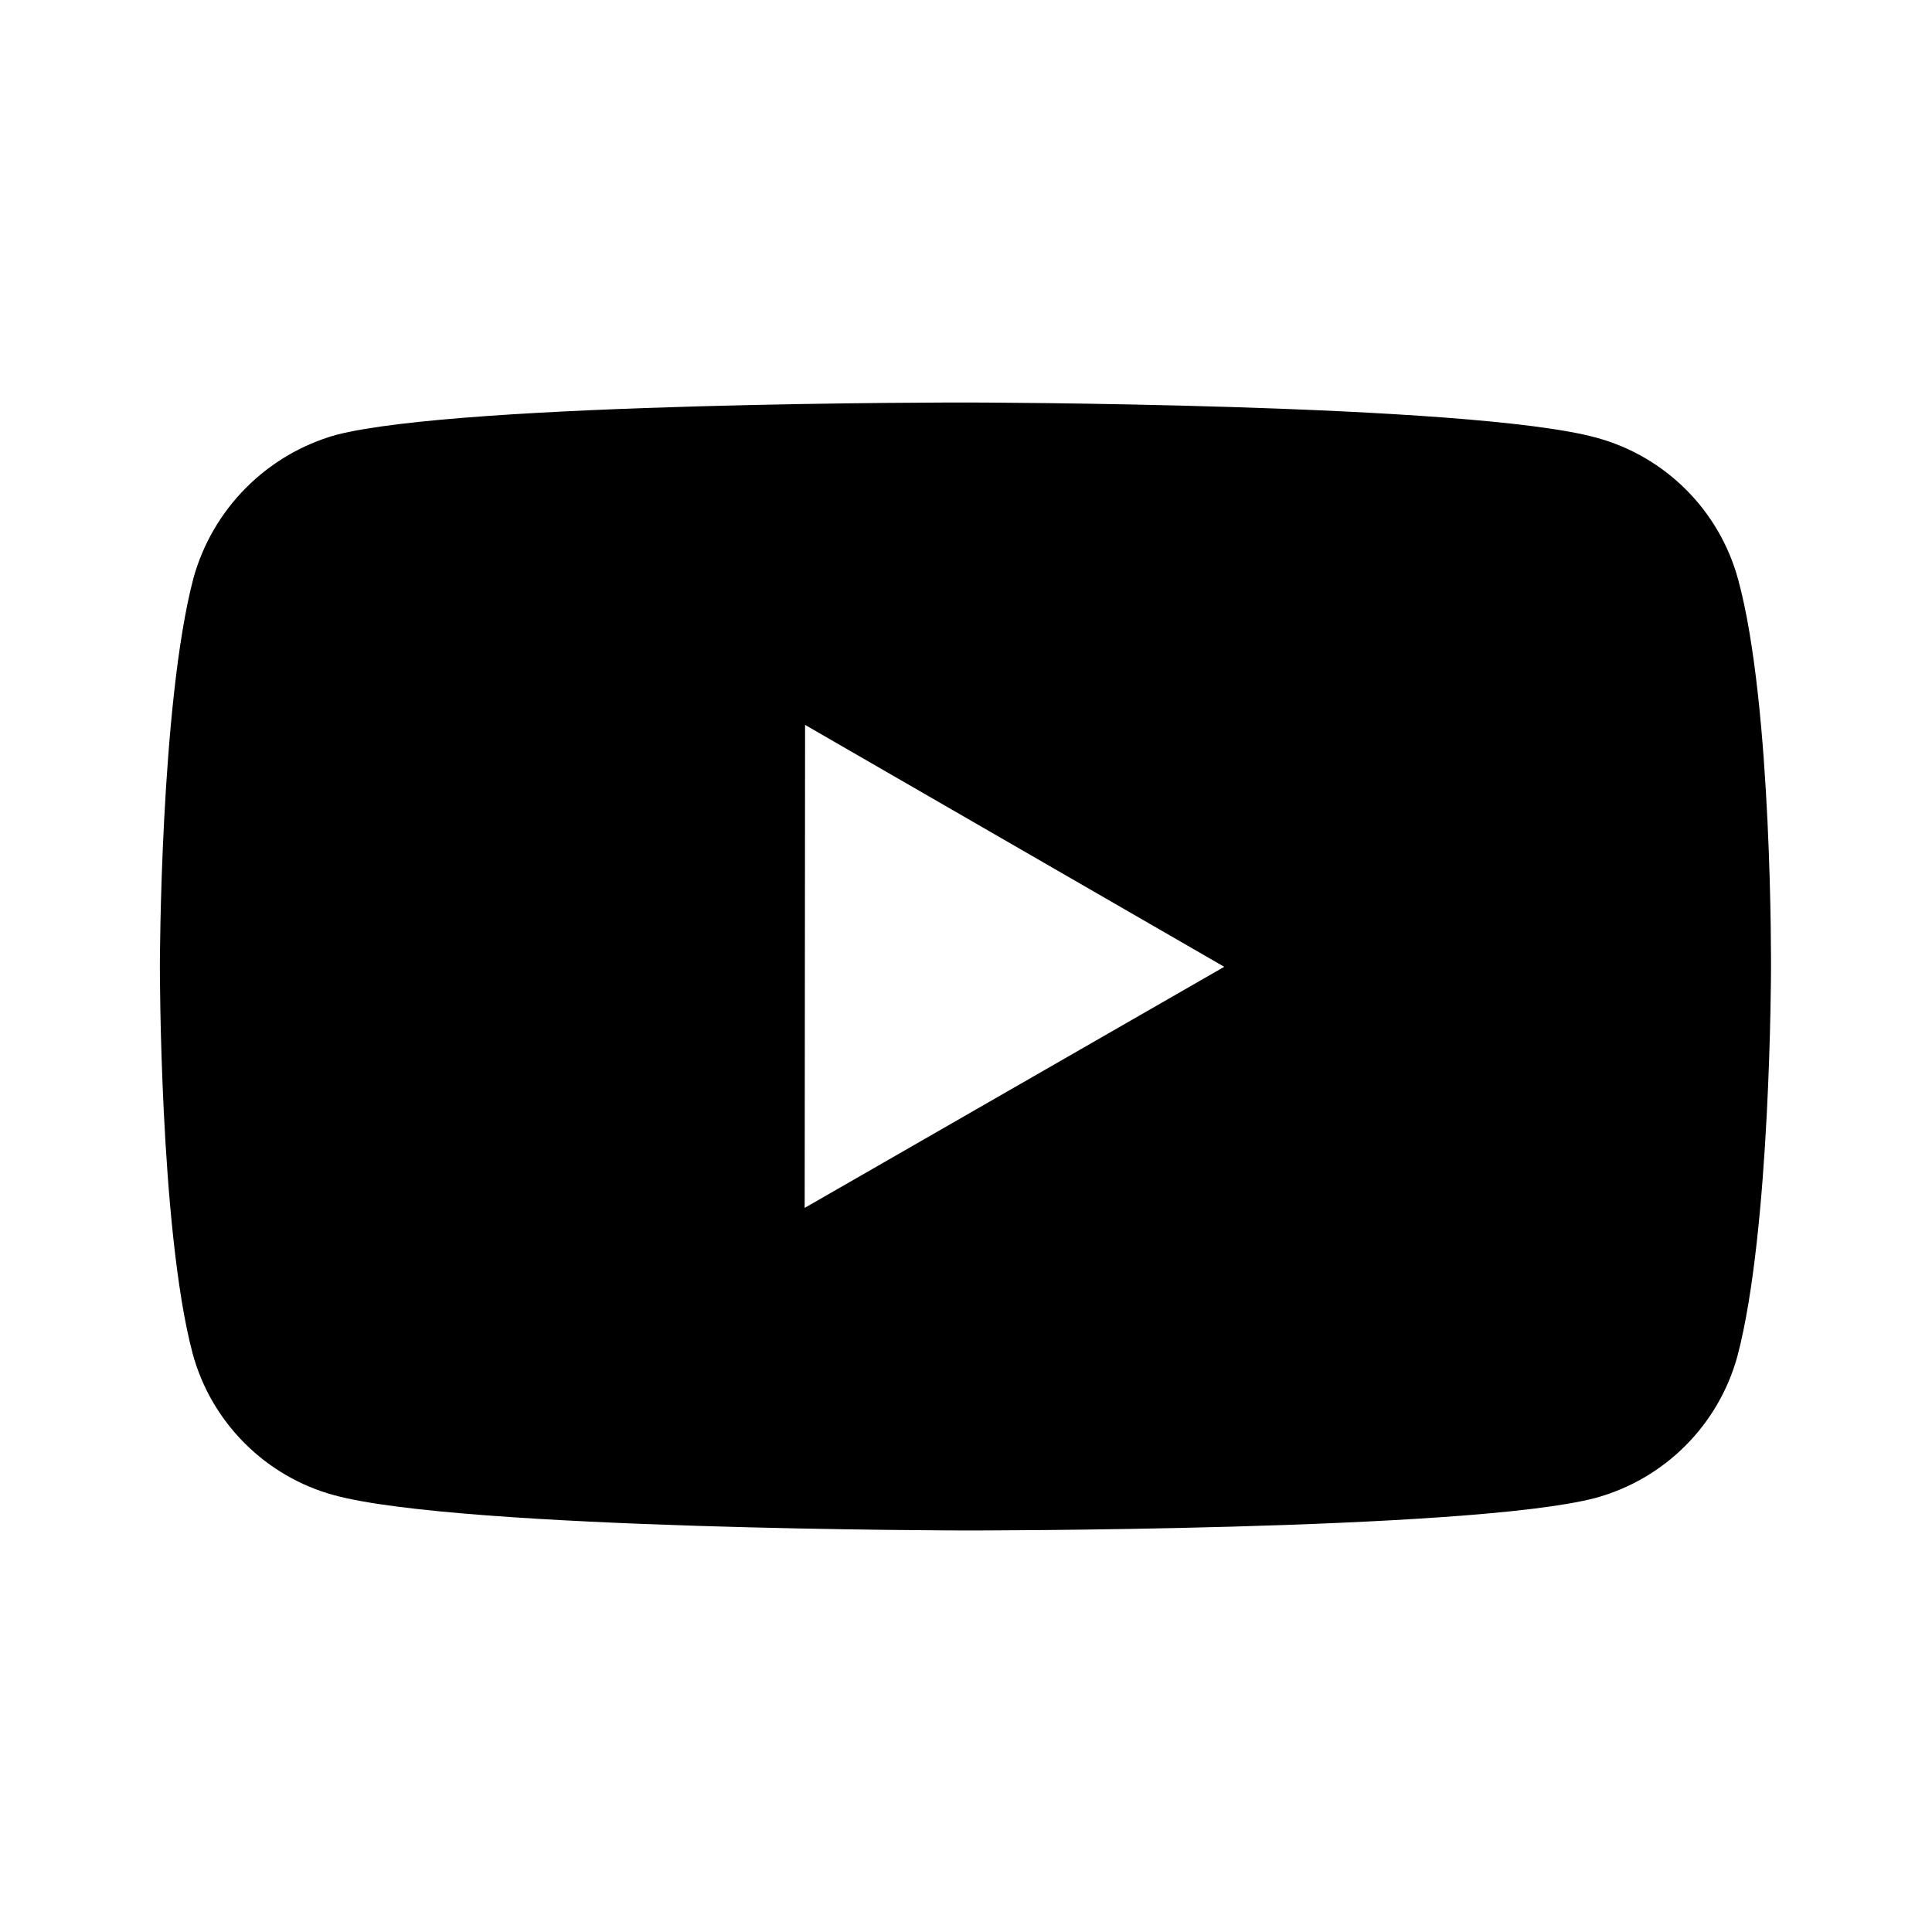
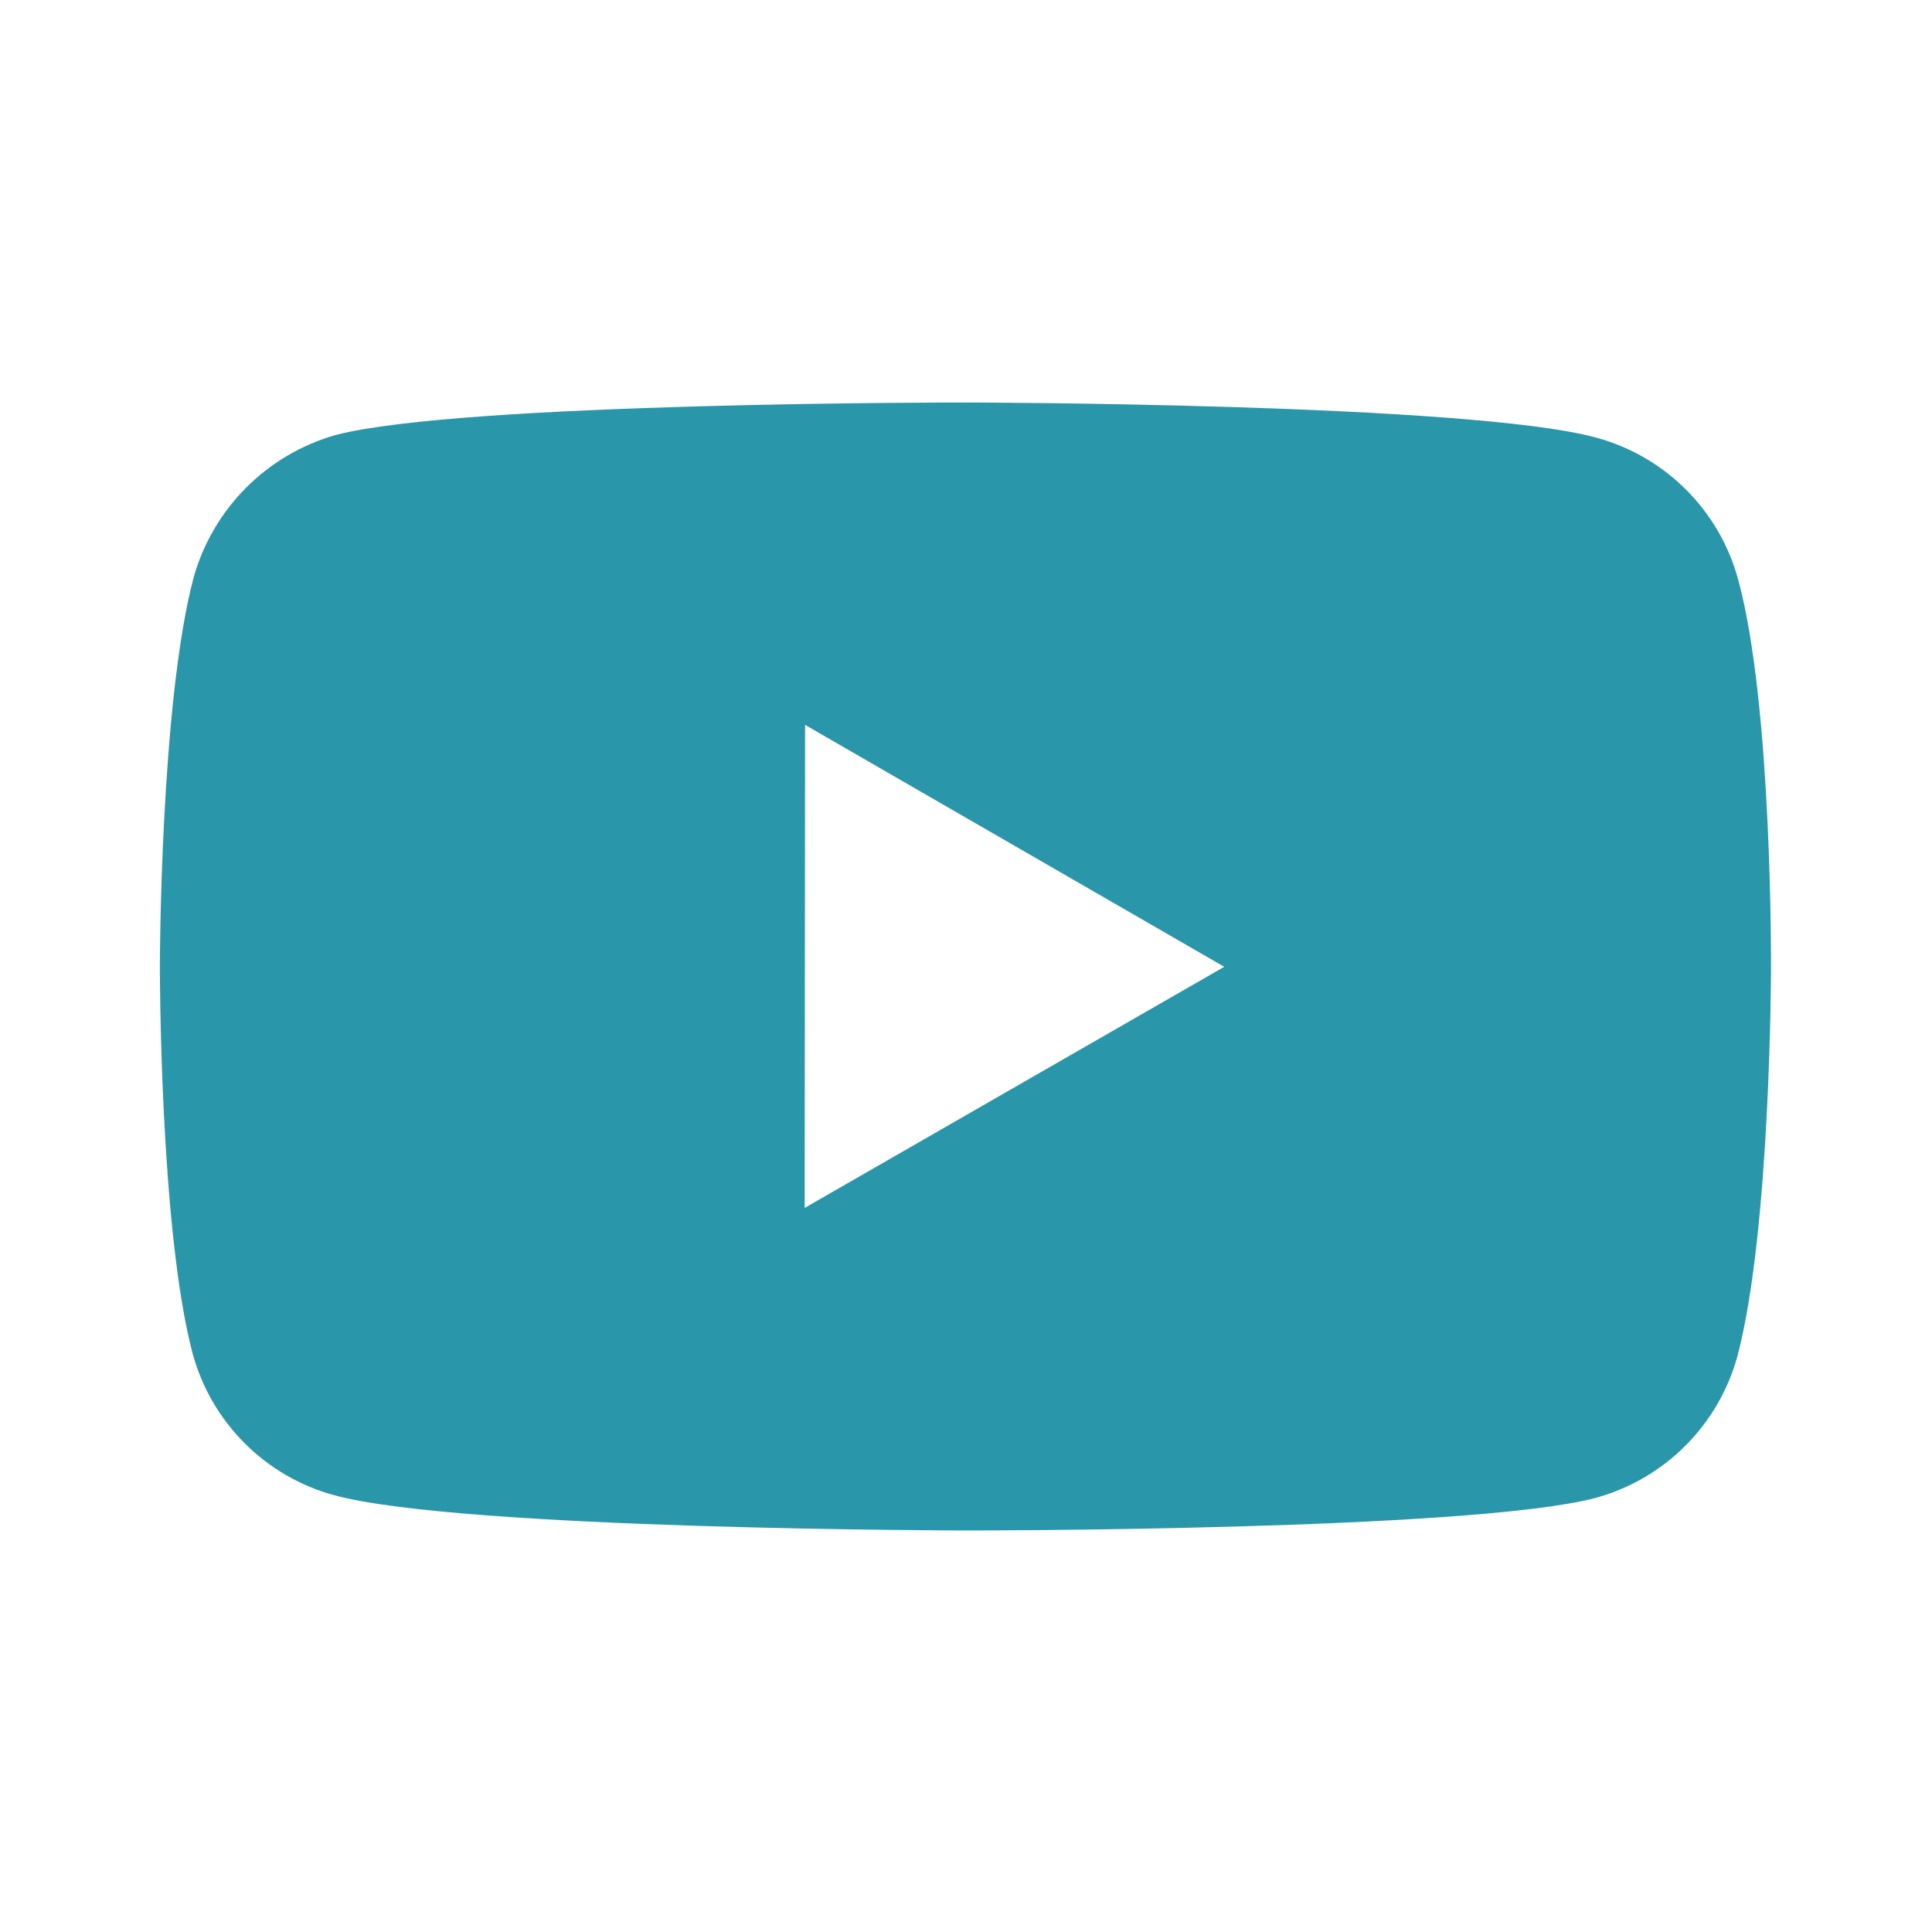
- <svg xmlns="http://www.w3.org/2000/svg" width="24" height="24" viewBox="0 0 24 24" style="fill: rgba(0, 0, 0, 1);transform: ;msFilter:;">
+ <svg xmlns="http://www.w3.org/2000/svg" width="36" height="36" viewBox="0 0 24 24" style="fill: rgba(42, 150, 169, 1);transform: ;msFilter:;">
  <path d="M21.593 7.203a2.506 2.506 0 0 0-1.762-1.766C18.265 5.007 12 5 12 5s-6.264-.007-7.831.404a2.56 2.56 0 0 0-1.766 1.778c-.413 1.566-.417 4.814-.417 4.814s-.004 3.264.406 4.814c.23.857.905 1.534 1.763 1.765 1.582.43 7.83.437 7.83.437s6.265.007 7.831-.403a2.515 2.515 0 0 0 1.767-1.763c.414-1.565.417-4.812.417-4.812s.02-3.265-.407-4.831zM9.996 15.005l.005-6 5.207 3.005-5.212 2.995z" />
</svg>
